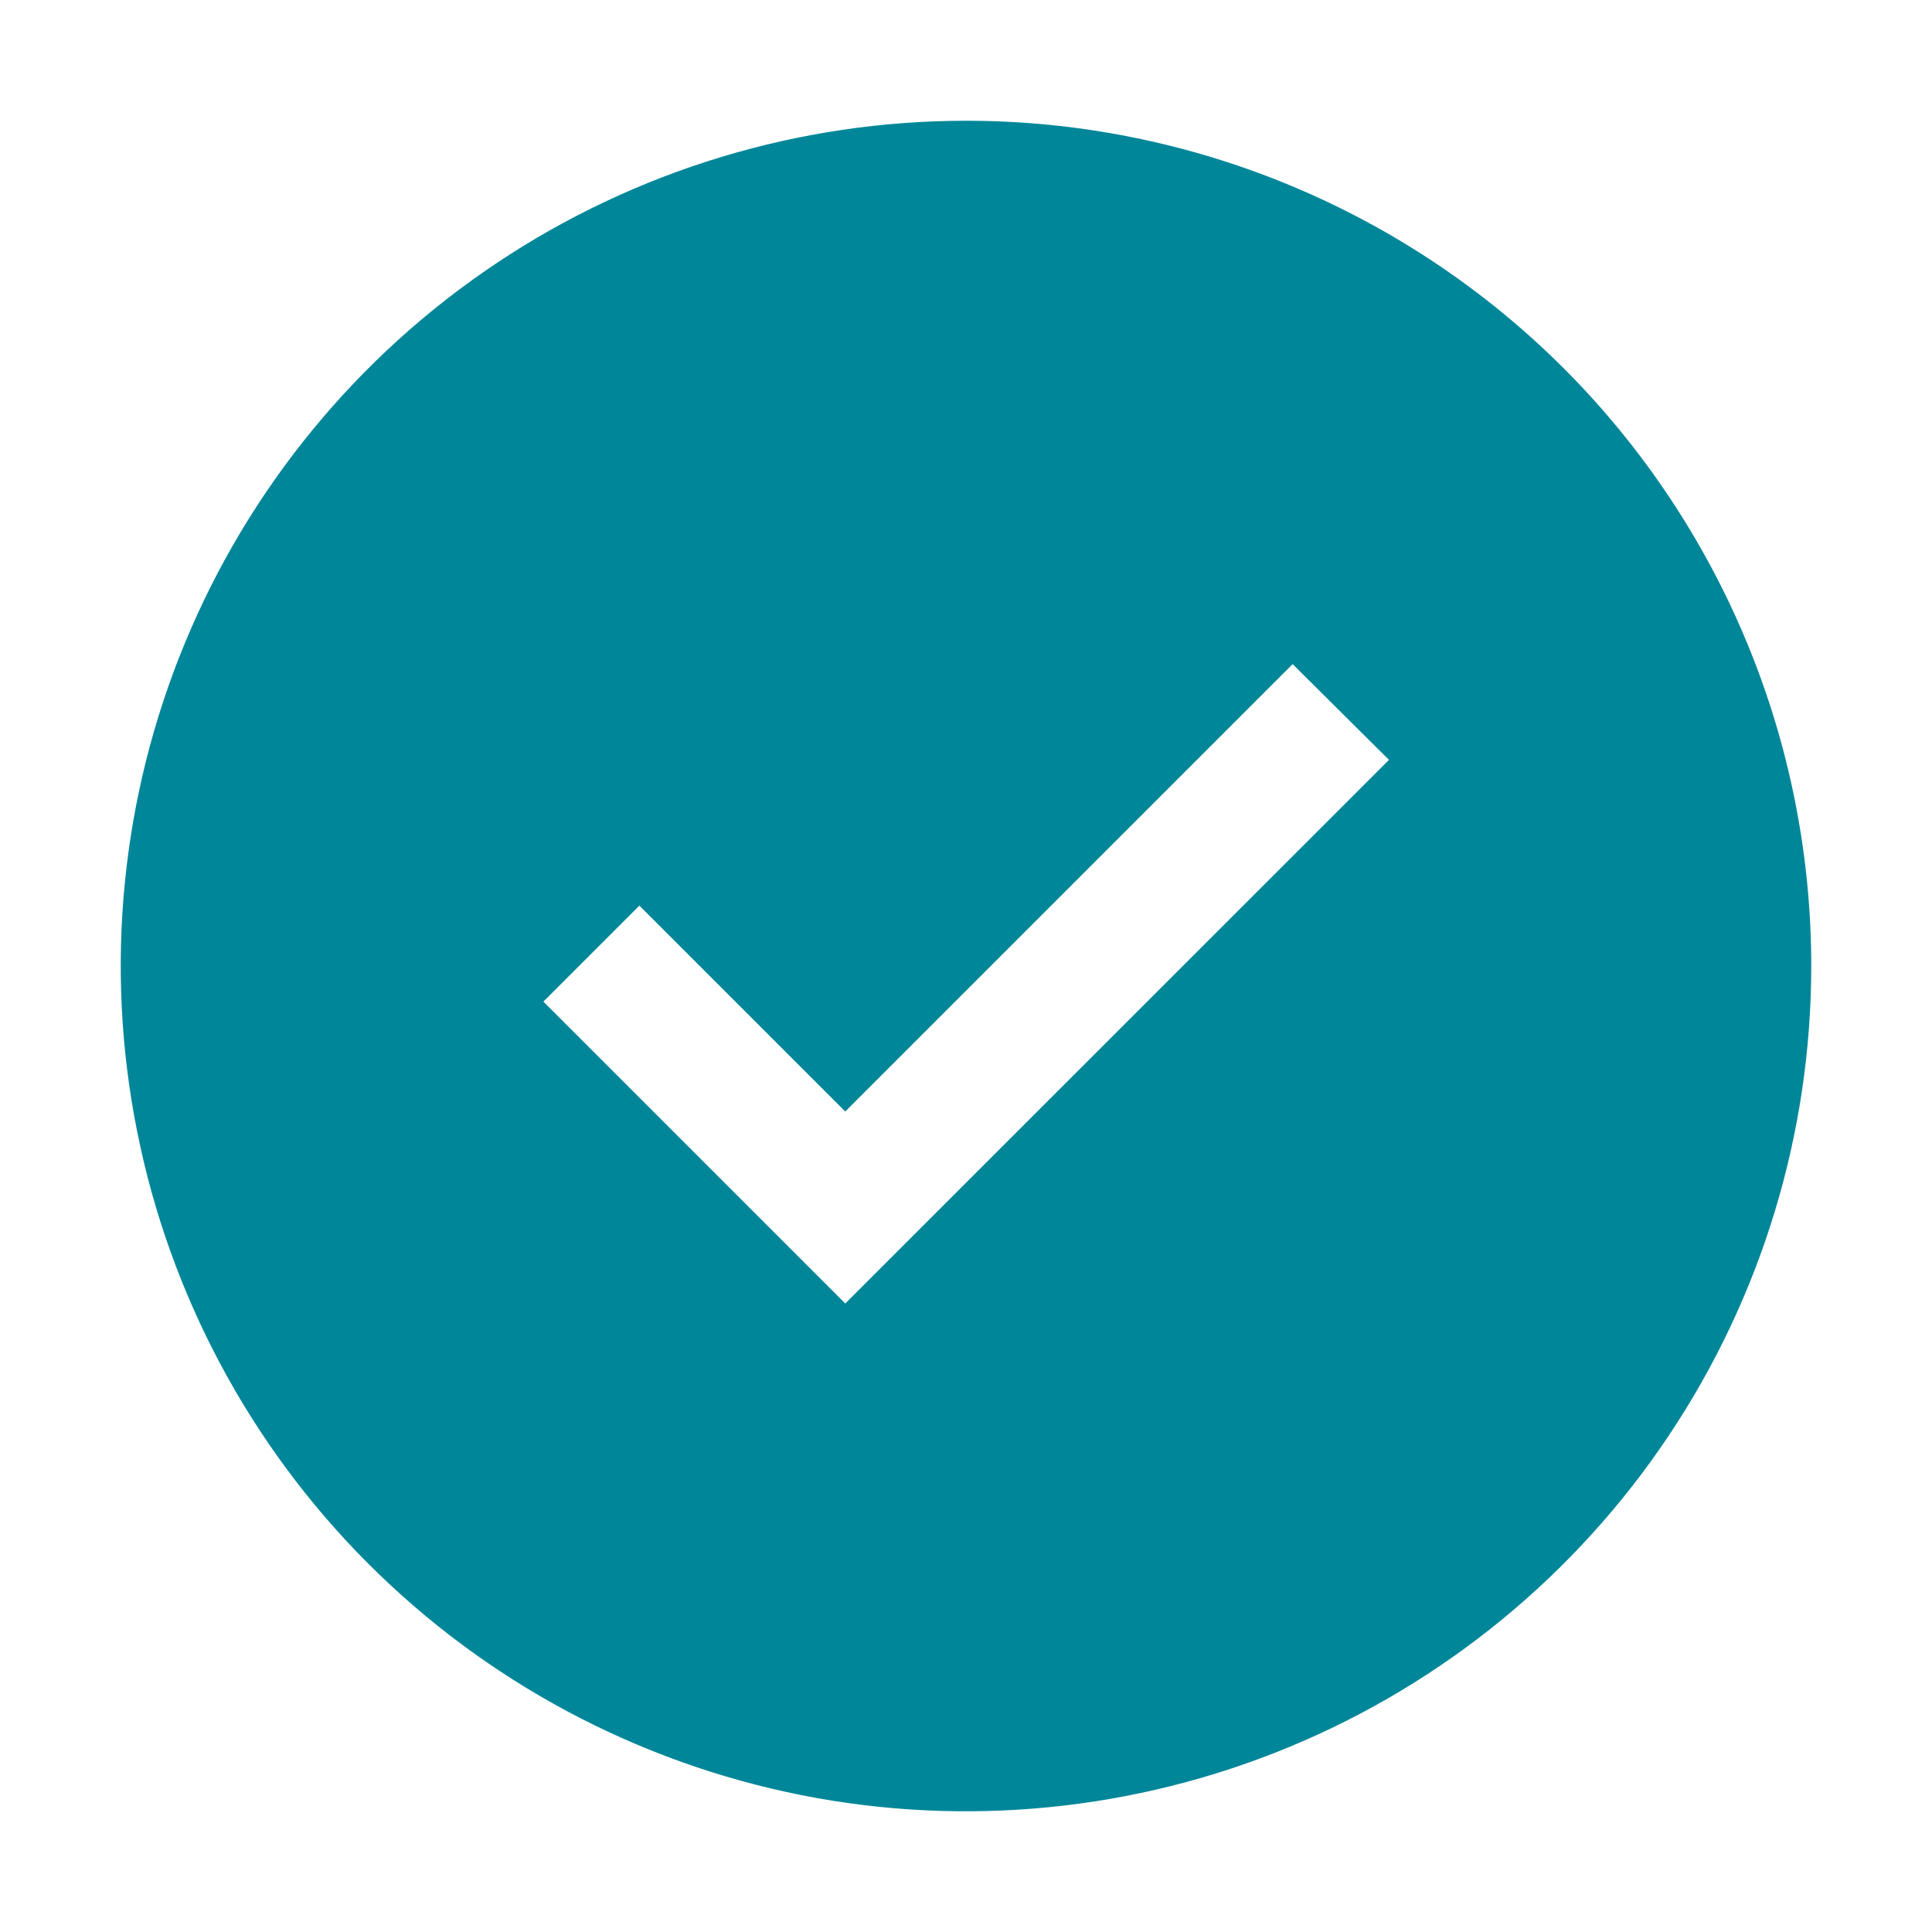
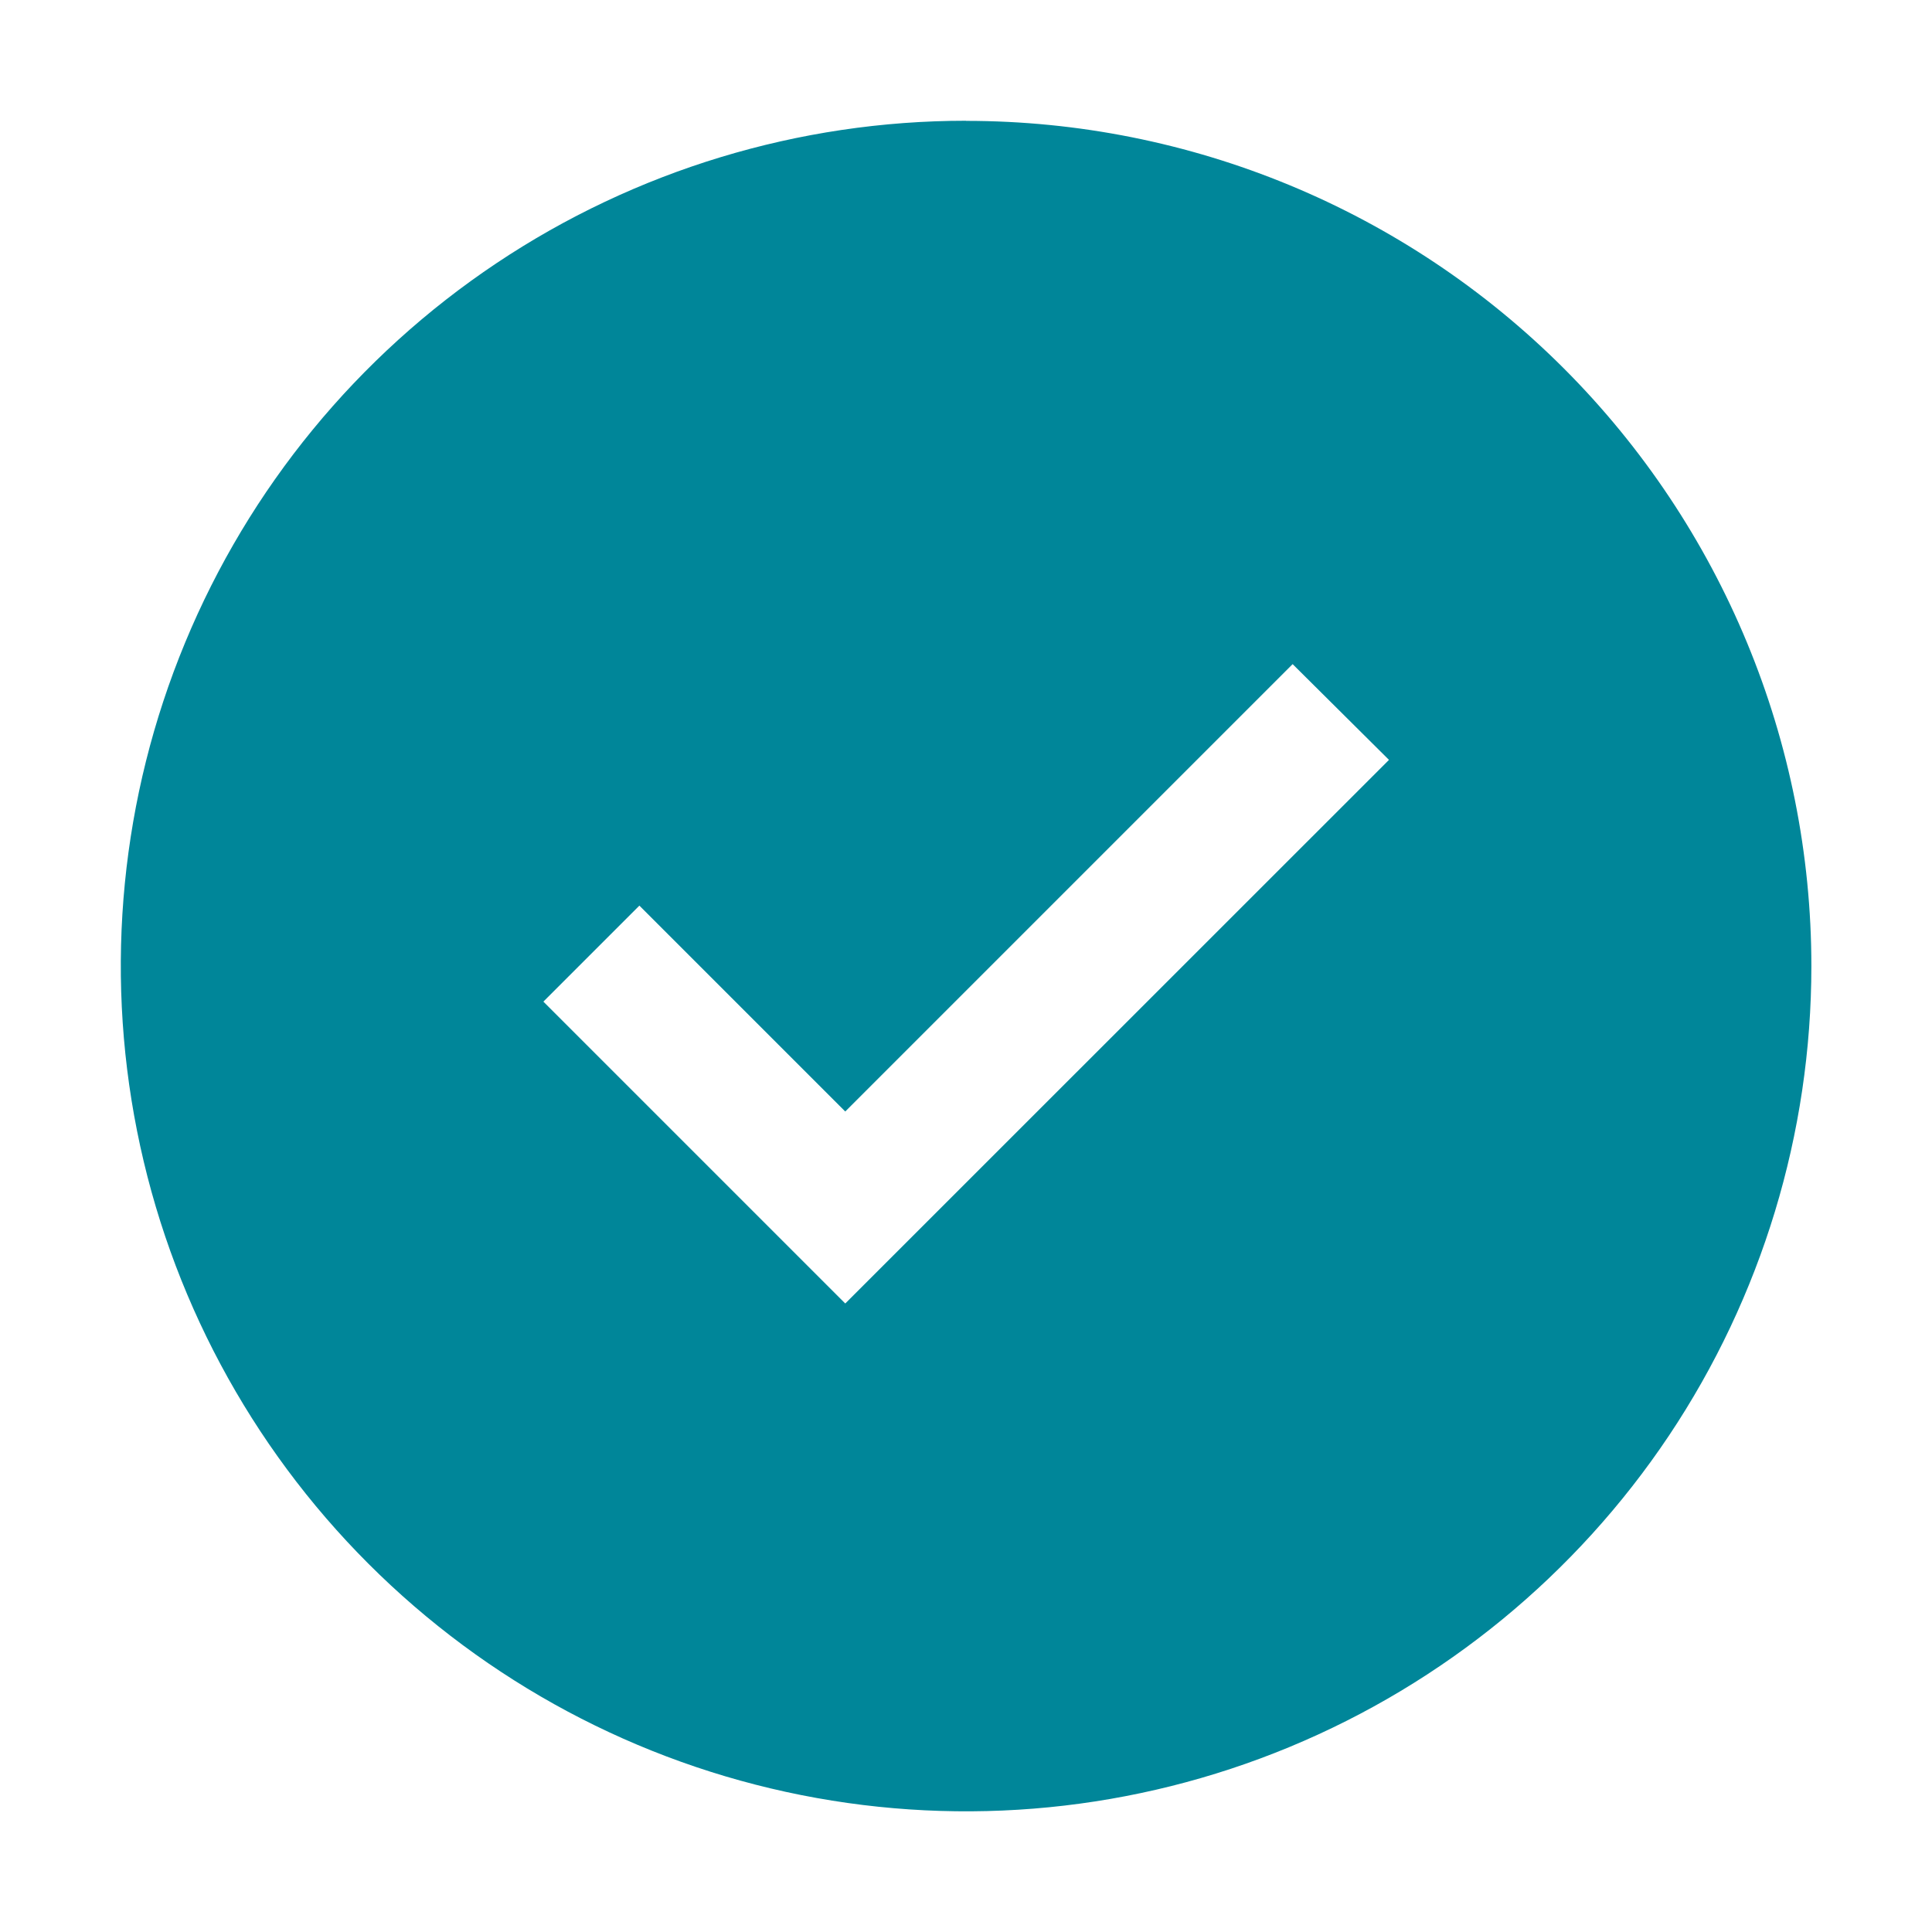
- <svg xmlns="http://www.w3.org/2000/svg" width="16" height="16" viewBox="0 0 16 16" fill="none">
-   <path d="M8 1C6.616 1 5.262 1.411 4.111 2.18C2.96 2.949 2.063 4.042 1.533 5.321C1.003 6.6 0.864 8.008 1.135 9.366C1.405 10.723 2.071 11.971 3.05 12.95C4.029 13.929 5.277 14.595 6.634 14.866C7.992 15.136 9.4 14.997 10.679 14.467C11.958 13.937 13.051 13.04 13.82 11.889C14.589 10.738 15 9.384 15 8C15 6.143 14.262 4.363 12.95 3.05C11.637 1.738 9.857 1 8 1ZM7 10.795L4.5 8.295L5.295 7.5L7 9.205L10.705 5.5L11.503 6.293L7 10.795Z" fill="#008699" />
+ <svg xmlns="http://www.w3.org/2000/svg" fill="none" height="16" viewBox="0 0 16 16" width="16">
+   <path d="m8 1c-1.384 0-2.738.411-3.889 1.18-1.151.769-2.048 1.862-2.578 3.142-.53 1.279-.668 2.687-.398 4.044.27 1.358.937 2.605 1.916 3.584.979.979 2.226 1.646 3.584 1.916s2.765.132 4.044-.398c1.279-.53 2.372-1.427 3.142-2.578.769-1.151 1.18-2.505 1.18-3.889 0-1.857-.738-3.637-2.05-4.95-1.313-1.313-3.093-2.05-4.95-2.05zm-1 9.795-2.5-2.5.795-.795 1.705 1.705 3.705-3.705.798.793z" fill="#008699" />
</svg>
